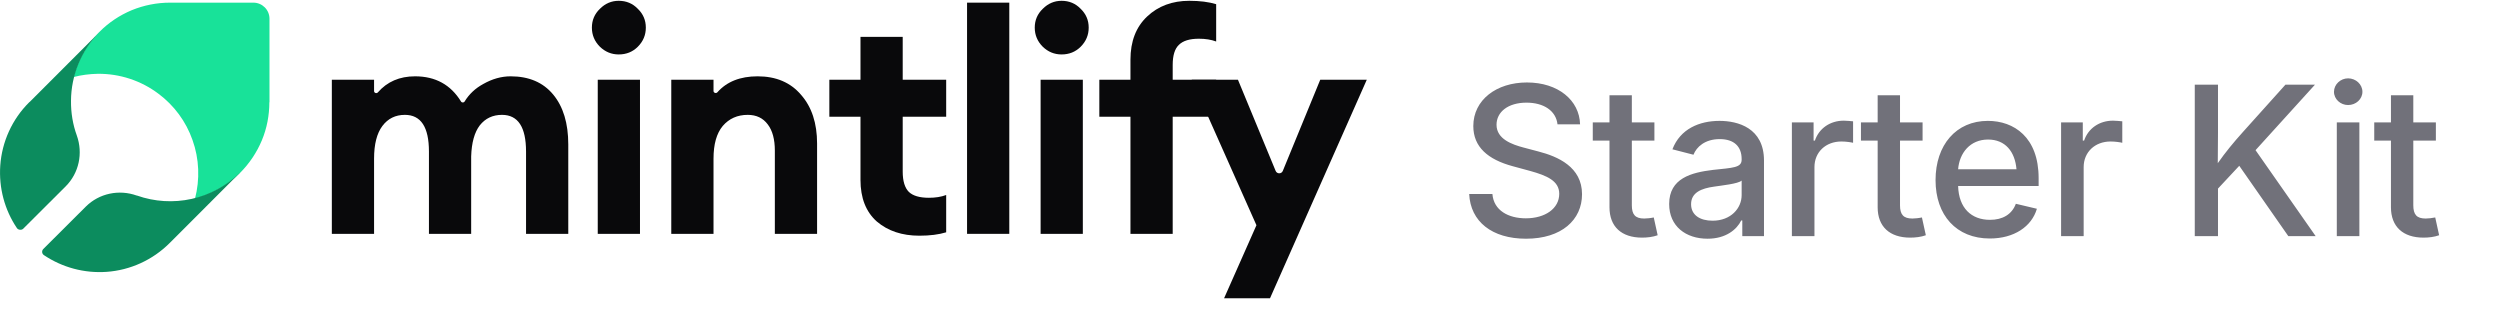
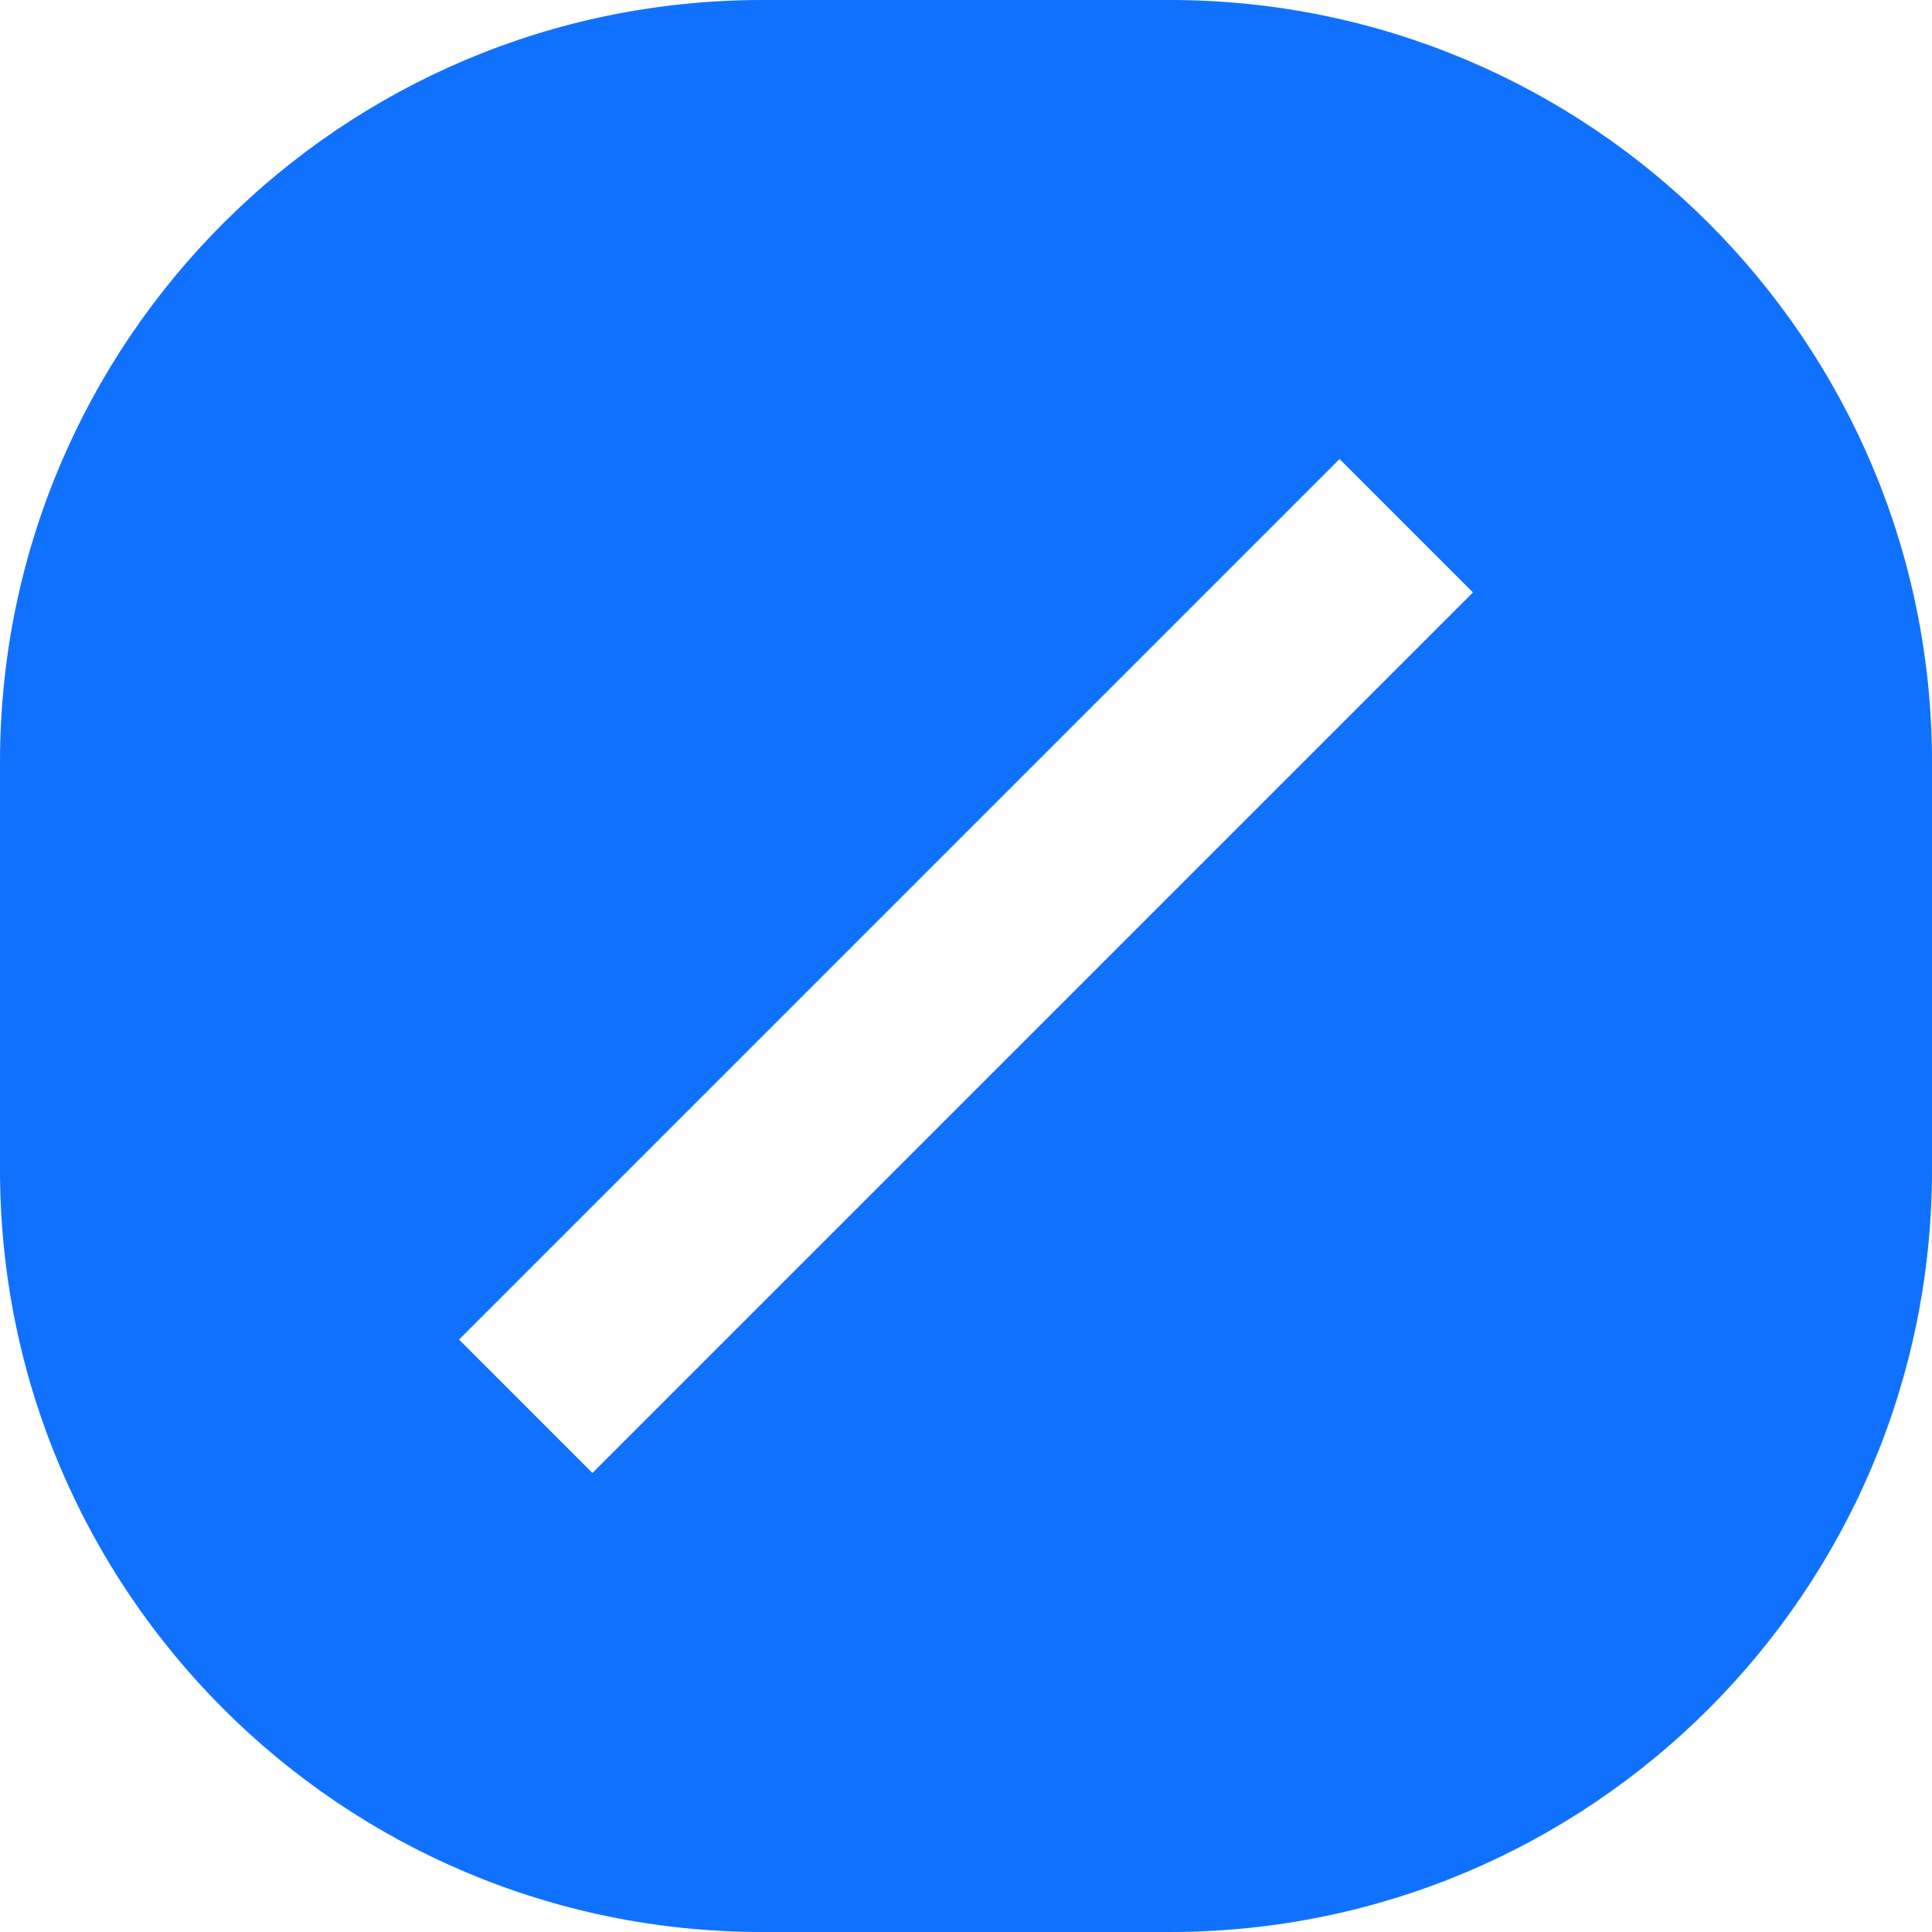
- <svg xmlns="http://www.w3.org/2000/svg" width="180" height="23" viewBox="0 0 180 23" fill="none">
-   <path d="M91.44 21.476H88.133L90.464 16.216L85.802 5.74H89.132L91.847 12.307C91.943 12.536 92.268 12.536 92.362 12.306L95.058 5.74H98.409L91.44 21.476Z" fill="#09090B" />
-   <path d="M81.393 16.837V8.403H79.152V5.74H81.393V4.297C81.393 2.98 81.792 1.944 82.592 1.19C83.391 0.435 84.404 0.058 85.633 0.058C86.387 0.058 87.031 0.139 87.564 0.302V2.988C87.208 2.854 86.794 2.788 86.32 2.788C85.655 2.788 85.174 2.936 84.878 3.232C84.582 3.513 84.434 3.994 84.434 4.674V5.74H87.564V8.403H84.434V16.837H81.393Z" fill="#09090B" />
-   <path d="M76.433 3.92C75.915 3.92 75.463 3.735 75.079 3.365C74.694 2.98 74.502 2.521 74.502 1.989C74.502 1.456 74.694 1.005 75.079 0.635C75.463 0.25 75.915 0.058 76.433 0.058C76.98 0.058 77.438 0.25 77.809 0.635C78.193 1.005 78.386 1.456 78.386 1.989C78.386 2.521 78.193 2.98 77.809 3.365C77.438 3.735 76.98 3.92 76.433 3.92ZM74.924 16.837V5.74H77.964V16.837H74.924Z" fill="#09090B" />
-   <path d="M69.628 16.837V0.191H72.669V16.837H69.628Z" fill="#09090B" />
-   <path d="M66.194 16.97C64.951 16.97 63.93 16.63 63.131 15.949C62.347 15.254 61.955 14.255 61.955 12.953V8.403H59.713V5.74H61.955V2.655H64.995V5.74H68.125V8.403H64.995V12.354C64.995 13.034 65.143 13.523 65.439 13.819C65.735 14.1 66.216 14.24 66.882 14.24C67.355 14.24 67.769 14.174 68.125 14.04V16.726C67.592 16.889 66.948 16.97 66.194 16.97Z" fill="#09090B" />
-   <path d="M48.332 16.837V5.74H51.373V6.551C51.373 6.688 51.559 6.748 51.65 6.646C52.328 5.879 53.293 5.495 54.546 5.495C55.878 5.495 56.921 5.939 57.676 6.827C58.445 7.7 58.83 8.869 58.83 10.334V16.837H55.789V10.844C55.789 10.03 55.619 9.402 55.279 8.958C54.939 8.499 54.458 8.27 53.836 8.27C53.096 8.27 52.497 8.536 52.038 9.069C51.594 9.601 51.373 10.386 51.373 11.421V16.837H48.332Z" fill="#09090B" />
-   <path d="M44.547 3.92C44.029 3.92 43.578 3.735 43.193 3.365C42.809 2.98 42.616 2.521 42.616 1.989C42.616 1.456 42.809 1.005 43.193 0.635C43.578 0.25 44.029 0.058 44.547 0.058C45.095 0.058 45.553 0.25 45.923 0.635C46.308 1.005 46.5 1.456 46.5 1.989C46.5 2.521 46.308 2.98 45.923 3.365C45.553 3.735 45.095 3.92 44.547 3.92ZM43.038 16.837V5.74H46.079V16.837H43.038Z" fill="#09090B" />
-   <path d="M37.875 16.837V10.911C37.875 9.15 37.298 8.27 36.144 8.27C35.478 8.27 34.945 8.521 34.546 9.024C34.161 9.527 33.954 10.275 33.924 11.266V16.837H30.884V10.911C30.884 9.15 30.306 8.27 29.152 8.27C28.472 8.27 27.932 8.536 27.532 9.069C27.133 9.601 26.933 10.386 26.933 11.421V16.837H23.892V5.74H26.933V6.559C26.933 6.695 27.116 6.755 27.206 6.652C27.878 5.881 28.771 5.495 29.885 5.495C31.349 5.495 32.452 6.1 33.193 7.309C33.252 7.404 33.395 7.403 33.454 7.307C33.774 6.78 34.219 6.361 34.79 6.05C35.441 5.68 36.099 5.495 36.765 5.495C38.082 5.495 39.103 5.932 39.828 6.805C40.553 7.678 40.916 8.876 40.916 10.4V16.837H37.875Z" fill="#09090B" />
-   <path d="M19.403 7.362V1.35C19.403 0.705 18.879 0.191 18.244 0.191H12.235C11.291 0.191 10.357 0.378 9.487 0.733C8.618 1.098 7.824 1.621 7.16 2.295L7.114 2.341C6.235 3.23 5.609 4.333 5.291 5.548C5.861 5.399 6.45 5.324 7.039 5.314C8.609 5.296 10.151 5.801 11.403 6.745C12.534 7.586 13.394 8.746 13.861 10.083C14.347 11.438 14.403 12.916 14.039 14.309C15.244 13.991 16.356 13.364 17.244 12.486L17.291 12.439C17.954 11.775 18.487 10.98 18.851 10.111C19.216 9.241 19.393 8.306 19.393 7.362H19.403Z" fill="#18E299" />
-   <path d="M5.112 7.26C5.121 5.416 5.857 3.646 7.151 2.324L2.151 7.326C2.133 7.344 2.114 7.354 2.095 7.372C0.876 8.583 0.14 10.204 0.019 11.918C-0.092 13.52 0.327 15.103 1.22 16.426C1.306 16.552 1.537 16.593 1.667 16.472L4.73 13.417C5.689 12.458 5.987 11.033 5.531 9.757C5.242 8.965 5.103 8.117 5.112 7.26Z" fill="#0C8C5E" />
-   <path d="M17.262 12.44C16.303 13.38 15.102 14.032 13.799 14.321C12.486 14.61 11.127 14.526 9.861 14.079C9.861 14.079 9.851 14.079 9.842 14.079C8.567 13.622 7.142 13.921 6.183 14.871L3.12 17.926C2.99 18.056 3.009 18.27 3.167 18.373C4.489 19.258 6.072 19.686 7.673 19.574C9.386 19.453 10.997 18.717 12.216 17.497L12.263 17.451L17.262 12.449V12.44Z" fill="#0C8C5E" />
-   <text x="105" y="17" font-family="Inter, ui-sans-serif, system-ui, -apple-system, sans-serif" font-size="15" font-weight="500" fill="#71717A" letter-spacing="-0.01em">Starter Kit</text>
+ <svg xmlns="http://www.w3.org/2000/svg" width="512px" height="512px" viewBox="0 0 512 512" version="1.1">
+   <g id="Page-1" stroke="none" stroke-width="1" fill="none" fill-rule="evenodd">
+     <path d="M310,0 C421.562,0 512,90.438 512,202 L512,310 C512,421.562 421.562,512 310,512 L202,512 C90.438,512 0,421.562 0,310 L0,202 C0,90.438 90.438,0 202,0 L310,0 Z M354.995,121.65 L121.65,354.995 L157.005,390.35 L390.35,157.005 L354.995,121.65 Z" id="Combined-Shape" fill="#1071FF" />
+   </g>
</svg>
